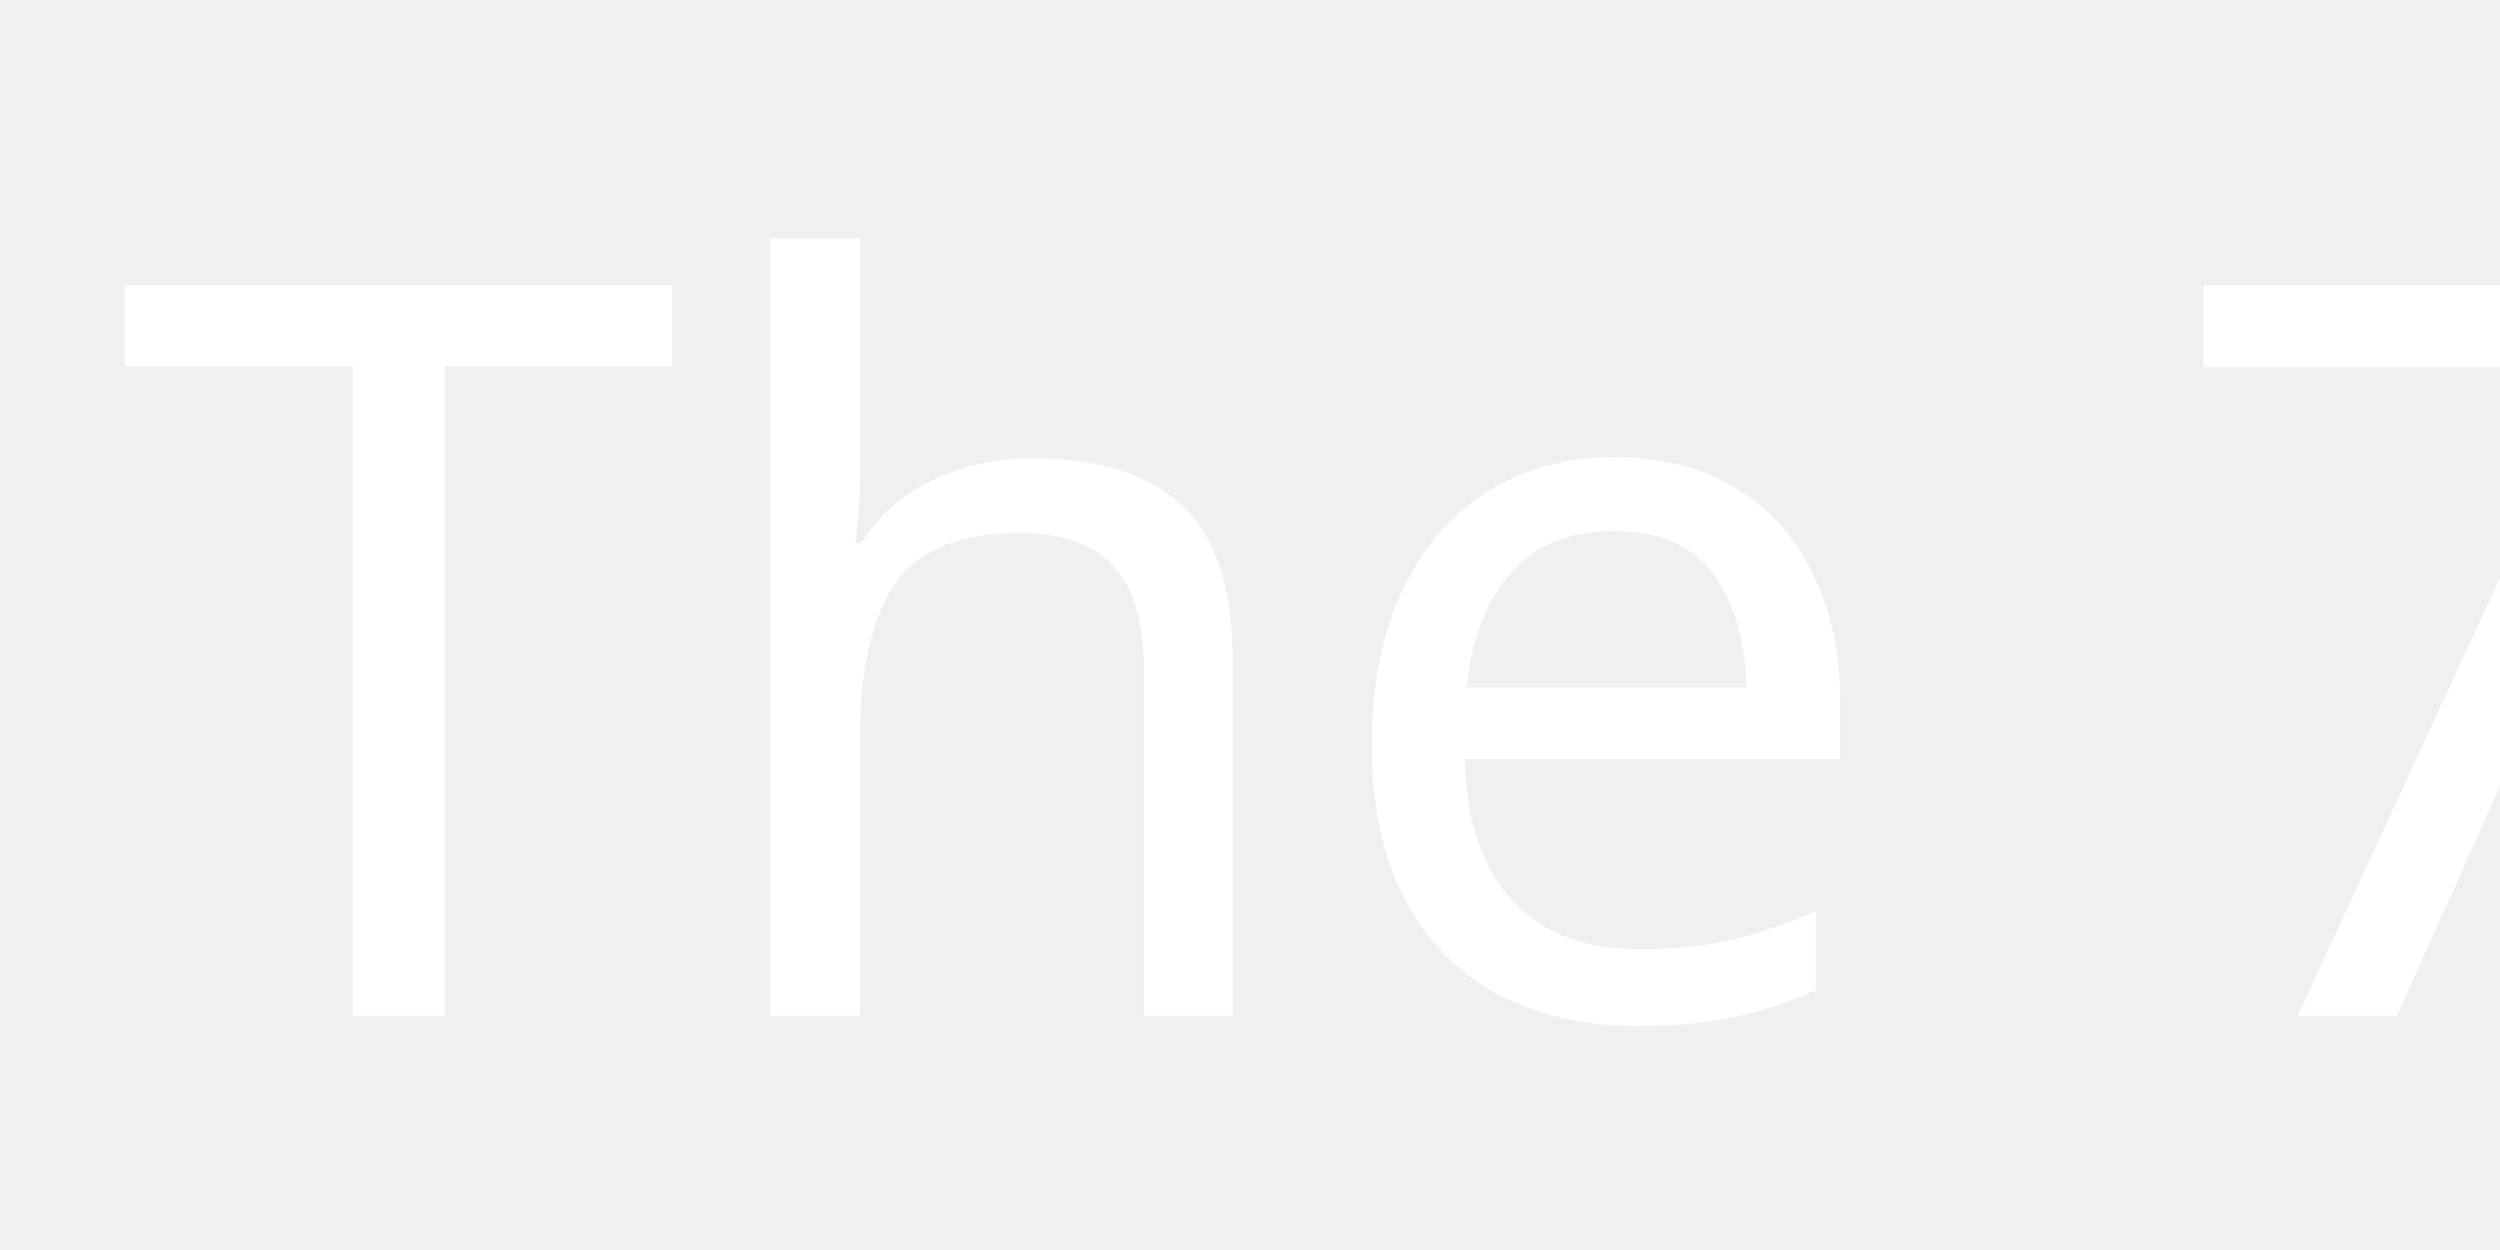
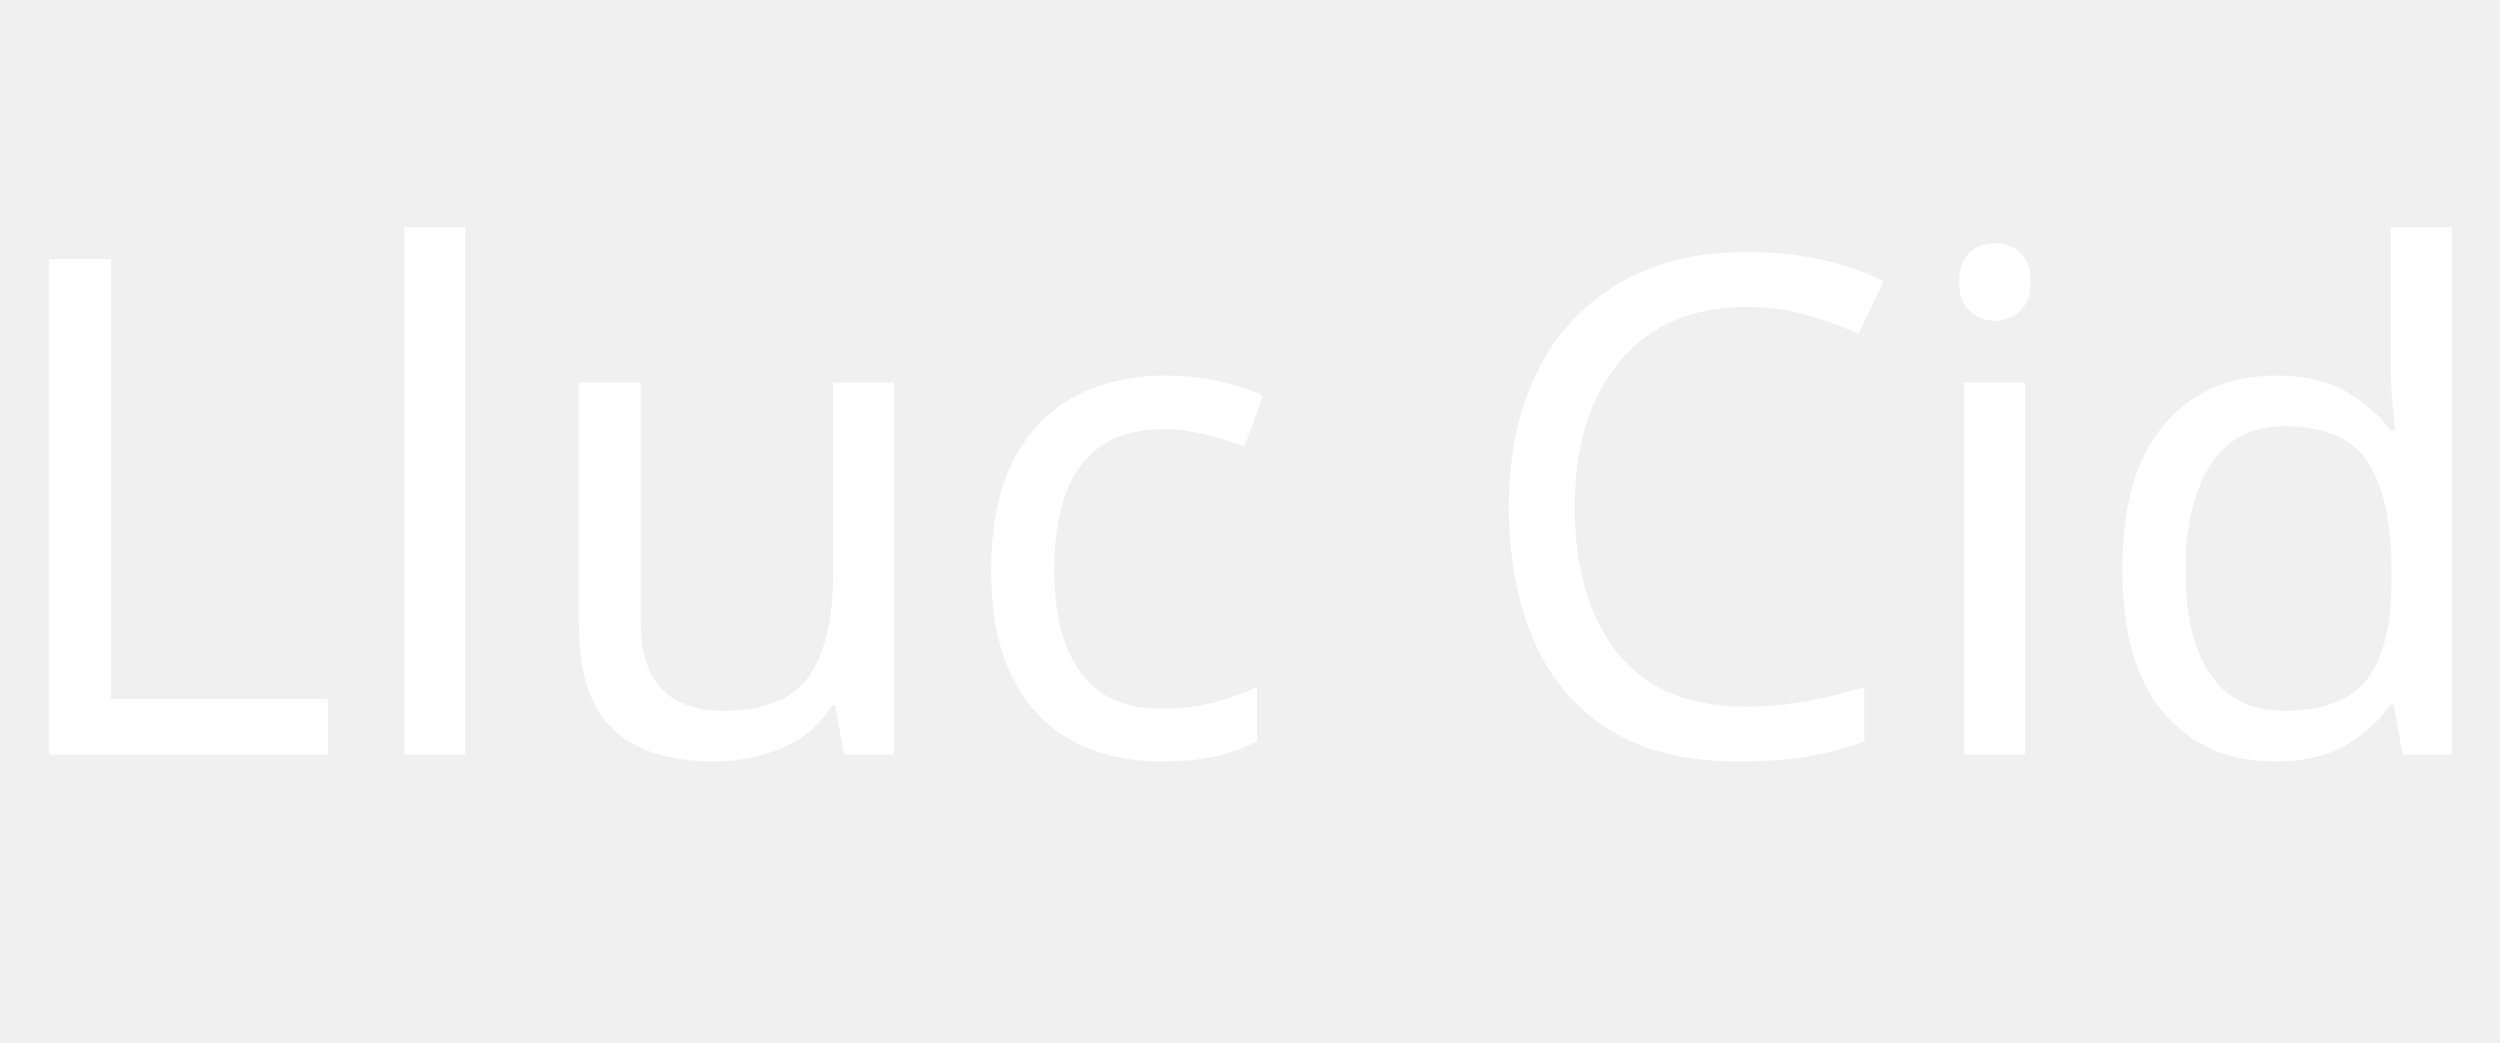
- <svg xmlns="http://www.w3.org/2000/svg" version="1.1" id="svg2" x="0px" y="0px" width="1000px" height="500px" viewBox="0 0 1000 500" enable-background="new 0 0 1000 500" xml:space="preserve">
-   <text transform="matrix(1 0 0 1 45.7744 406.3242)" fill="#FFFFFF" font-family="'MyriadPro-Regular'" font-size="409.227">The 7</text>
+ <svg xmlns="http://www.w3.org/2000/svg" version="1.1" id="svg2" x="0px" y="0px" viewBox="0 0 1198.9 500" style="enable-background:new 0 0 1198.9 500;" xml:space="preserve">
+   <style type="text/css">
+ 	.st0{fill:#FFFFFF;}
+ 	.st1{font-family:'ArialMT';}
+ 	.st2{font-size:332.781px;}
+ </style>
+   <text transform="matrix(1 0 0 1 -8.8659 361.8334)" class="st0 st1 st2">Lluc Cid</text>
</svg>
